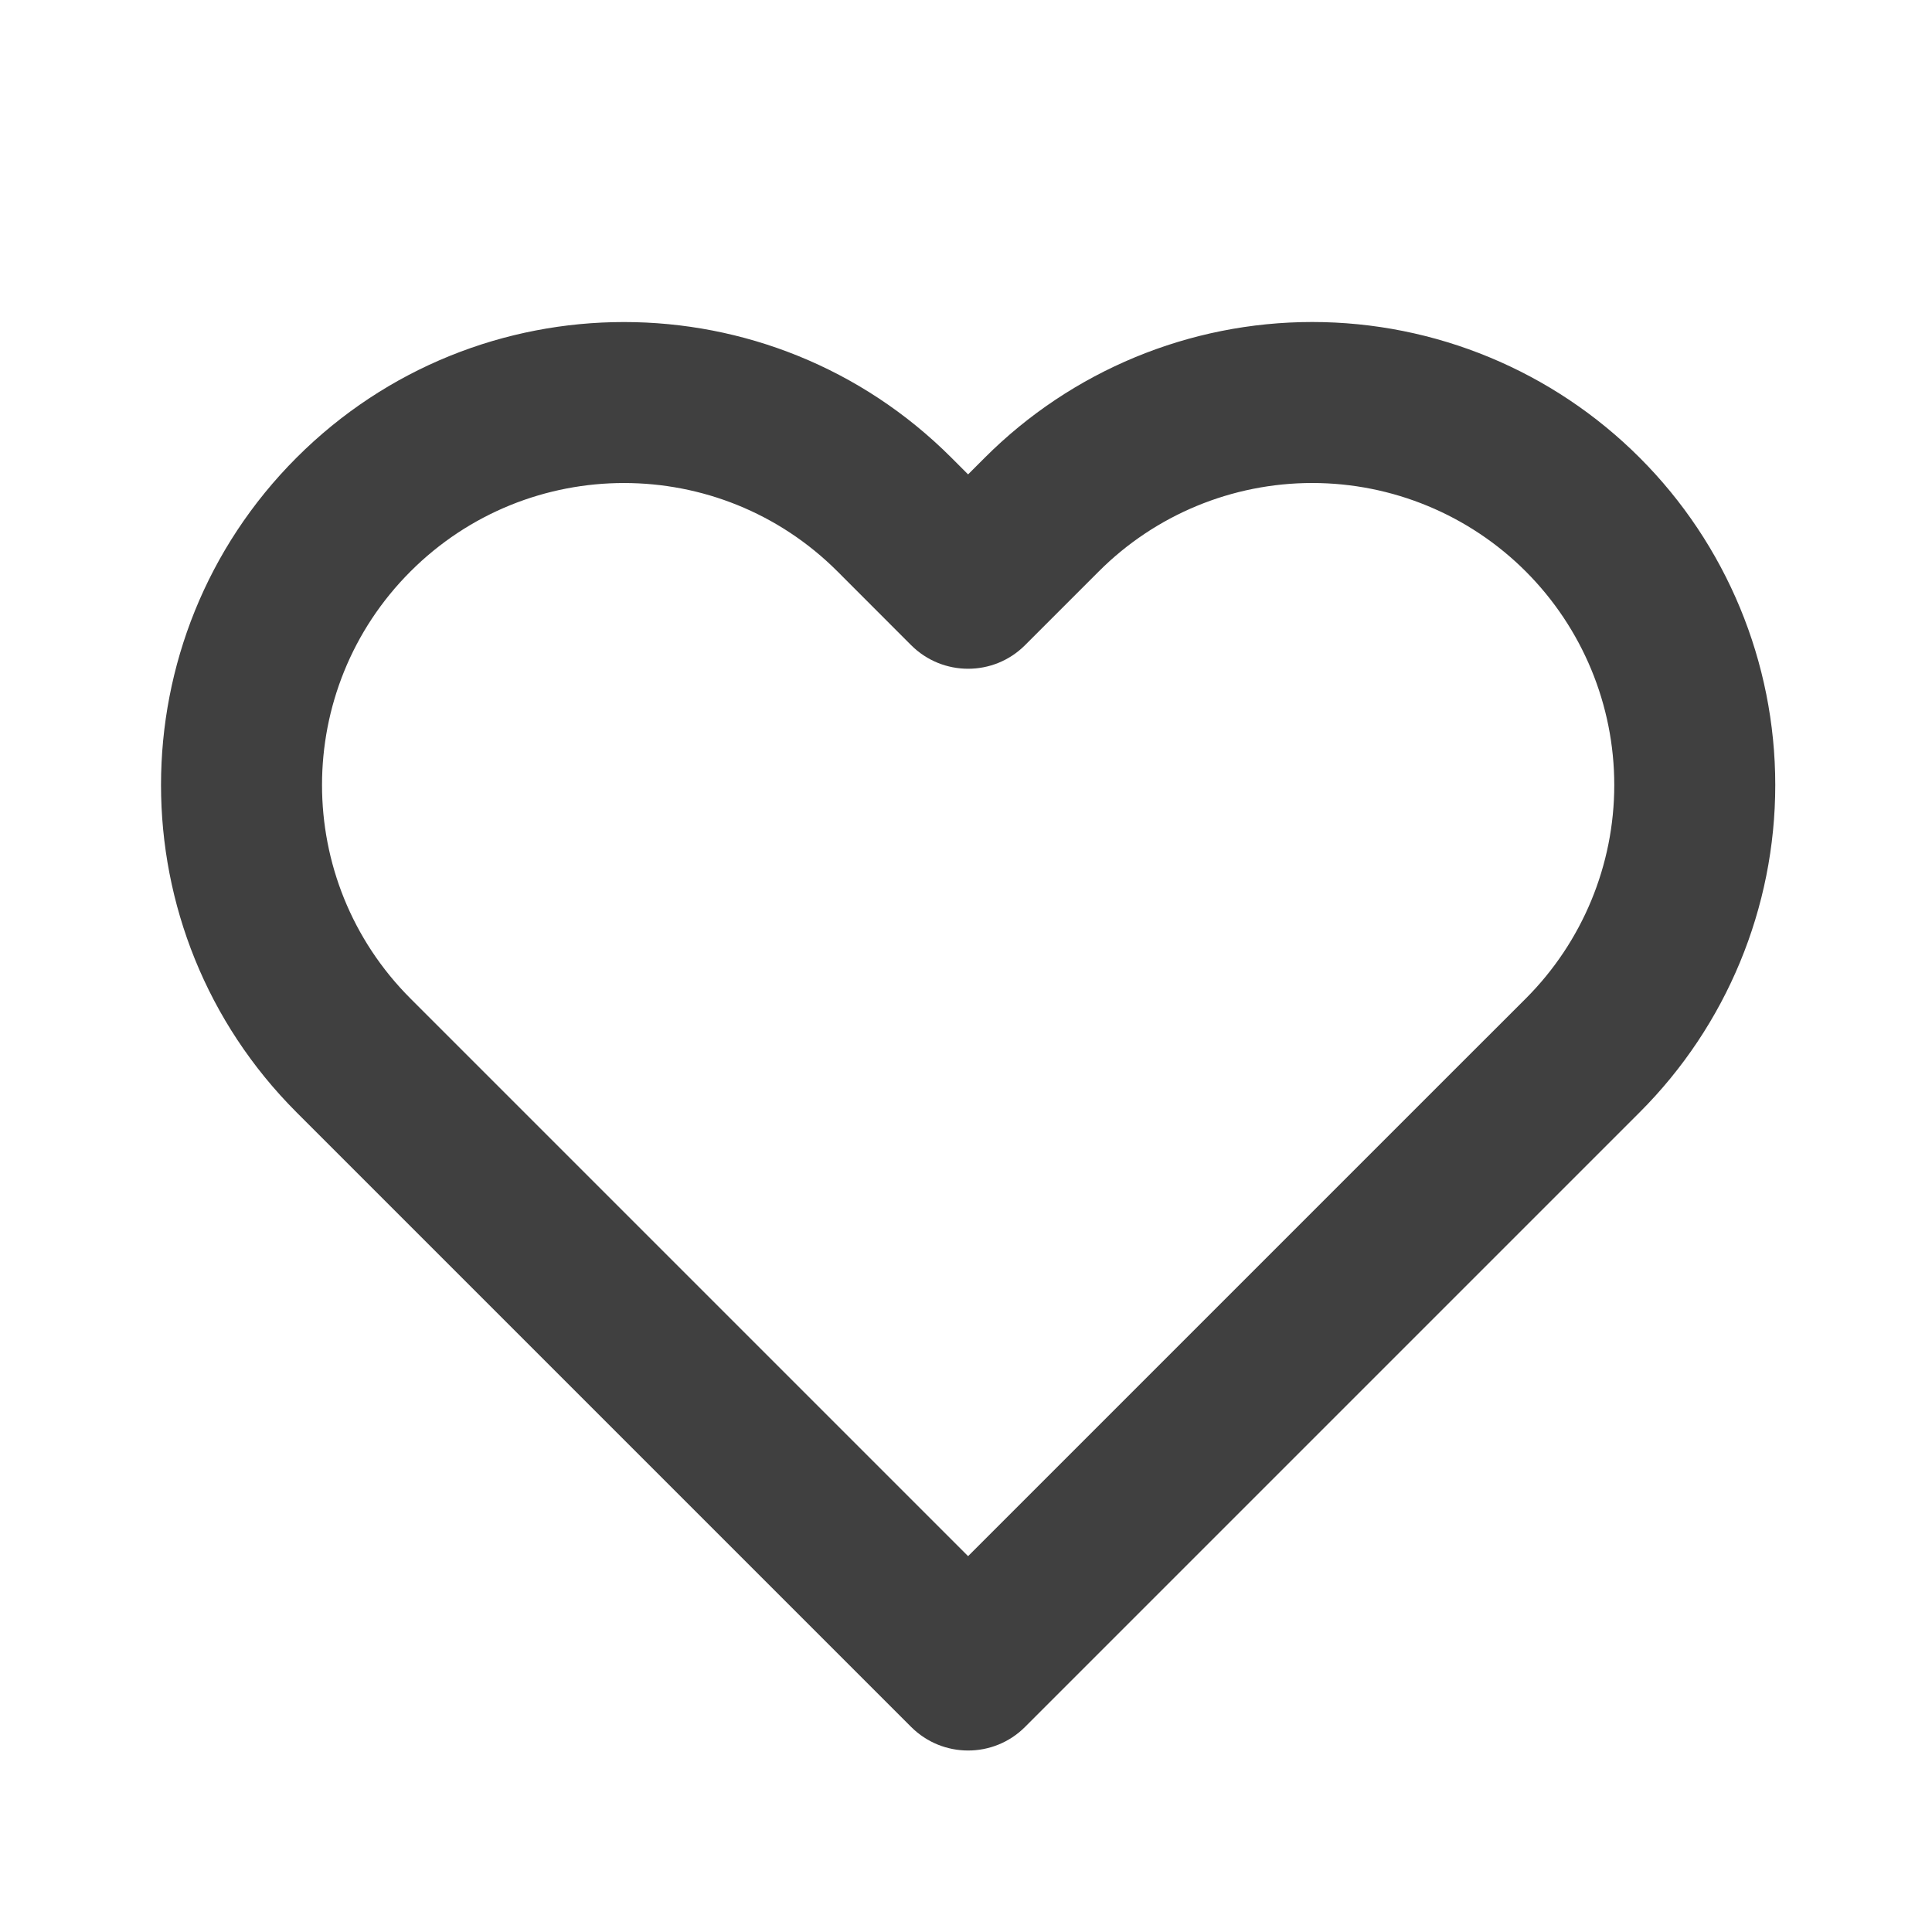
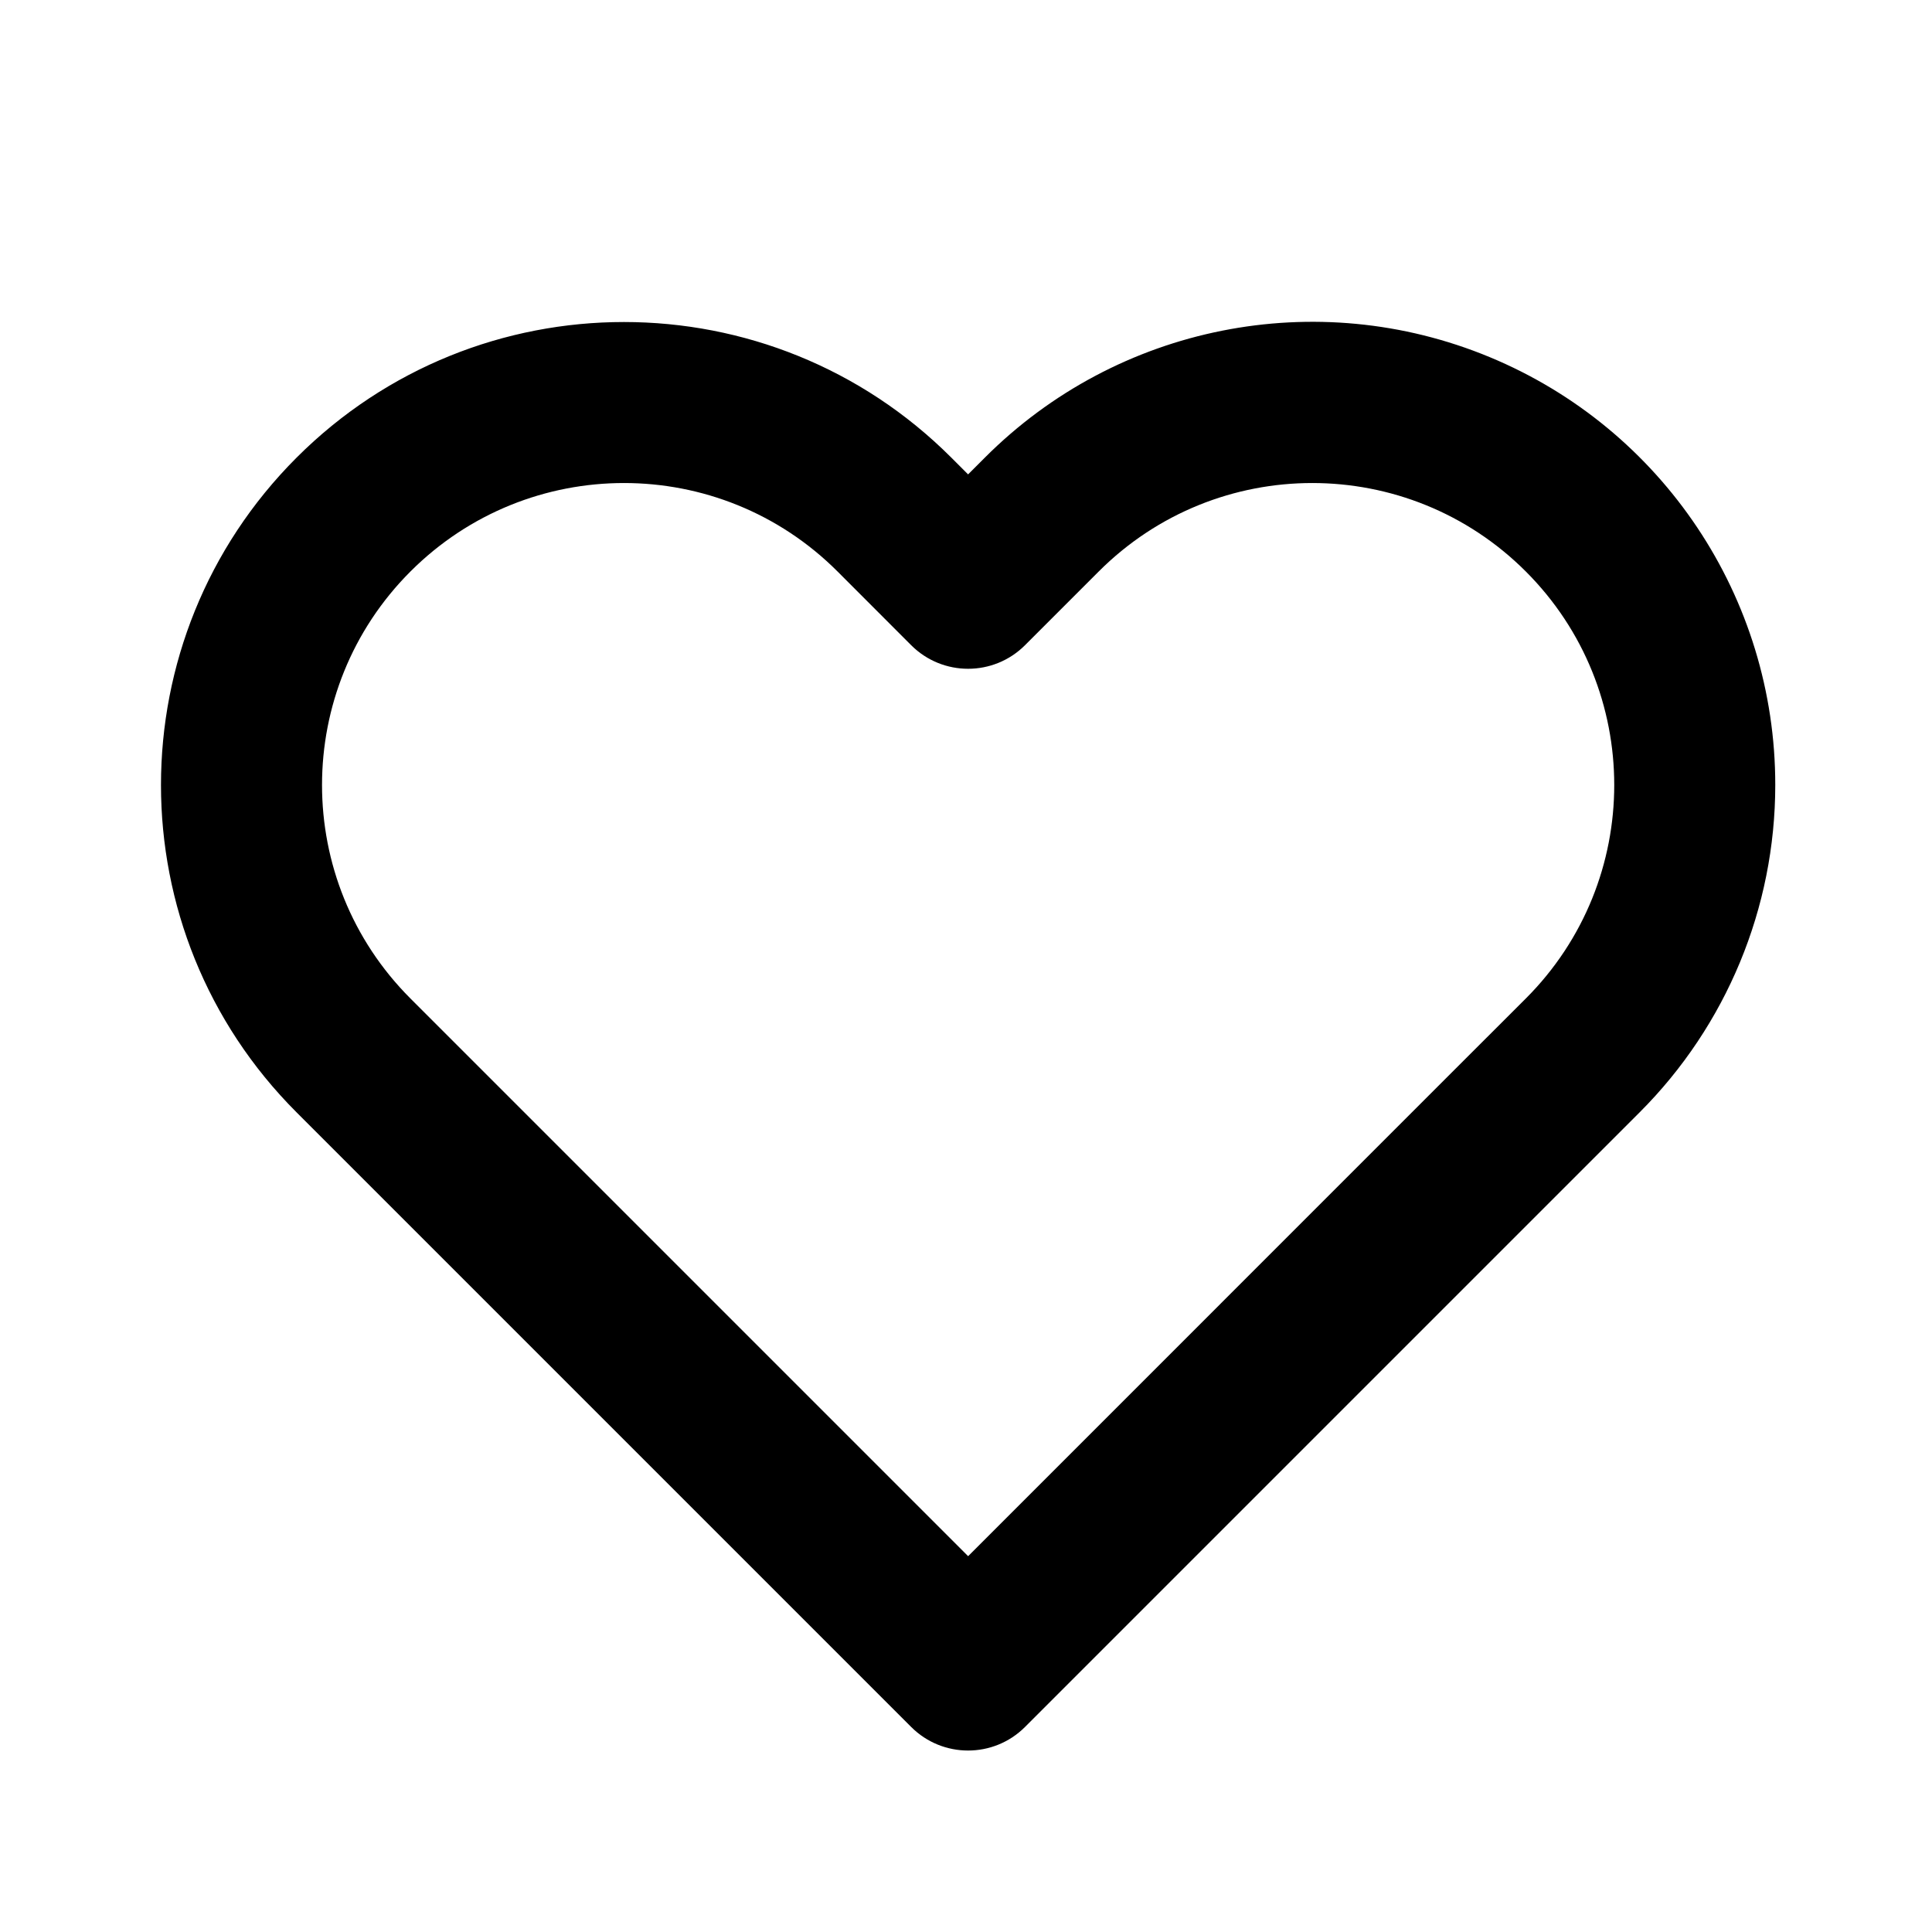
- <svg xmlns="http://www.w3.org/2000/svg" width="24px" height="24px" viewBox="0 0 24 24" version="1.1">
-   <g id="Icons/24/Heart" stroke="none" stroke-width="1" fill="none" fill-rule="evenodd">
-     <rect id="Container" fill-opacity="0" fill="#D8D8D8" fill-rule="nonzero" x="0" y="0" width="24" height="24" />
-     <path d="M22.053,9.752 C22.053,11.277 21.447,12.74 20.368,13.818 L12.733,21.453 C12.343,21.843 11.71,21.843 11.319,21.453 L3.684,13.818 C1.439,11.572 1.439,7.931 3.684,5.685 C5.93,3.439 9.572,3.439 11.818,5.685 L12.026,5.893 L12.234,5.685 C13.313,4.606 14.776,4 16.301,4 C17.826,4 19.289,4.606 20.368,5.685 C21.447,6.763 22.053,8.226 22.053,9.752 Z M12.026,19.331 L18.038,13.319 L18.954,12.404 C19.657,11.701 20.053,10.746 20.053,9.752 C20.053,8.757 19.657,7.803 18.954,7.099 C18.25,6.395 17.296,6 16.301,6 C15.306,6 14.352,6.395 13.649,7.099 L12.733,8.015 C12.343,8.405 11.71,8.405 11.319,8.015 L10.404,7.099 C8.939,5.634 6.564,5.634 5.099,7.099 C3.634,8.564 3.634,10.939 5.099,12.404 L12.026,19.331 Z" id="Path" fill="#404040" fill-rule="nonzero" />
-   </g>
+ <svg xmlns="http://www.w3.org/2000/svg" viewBox="0 0 24 24" fill="currentColor" focusable="false">
+   <path d="M22.053 9.752a5.75 5.75 0 01-1.685 4.066l-7.635 7.635a1 1 0 01-1.414 0l-7.635-7.635a5.751 5.751 0 018.134-8.133l.208.208.208-.208a5.75 5.75 0 019.819 4.067zm-10.027 9.58l6.012-6.013.916-.915a3.75 3.75 0 10-5.305-5.305l-.916.916a1 1 0 01-1.414 0l-.915-.916a3.751 3.751 0 00-5.305 5.305l6.927 6.927z" />
</svg>
